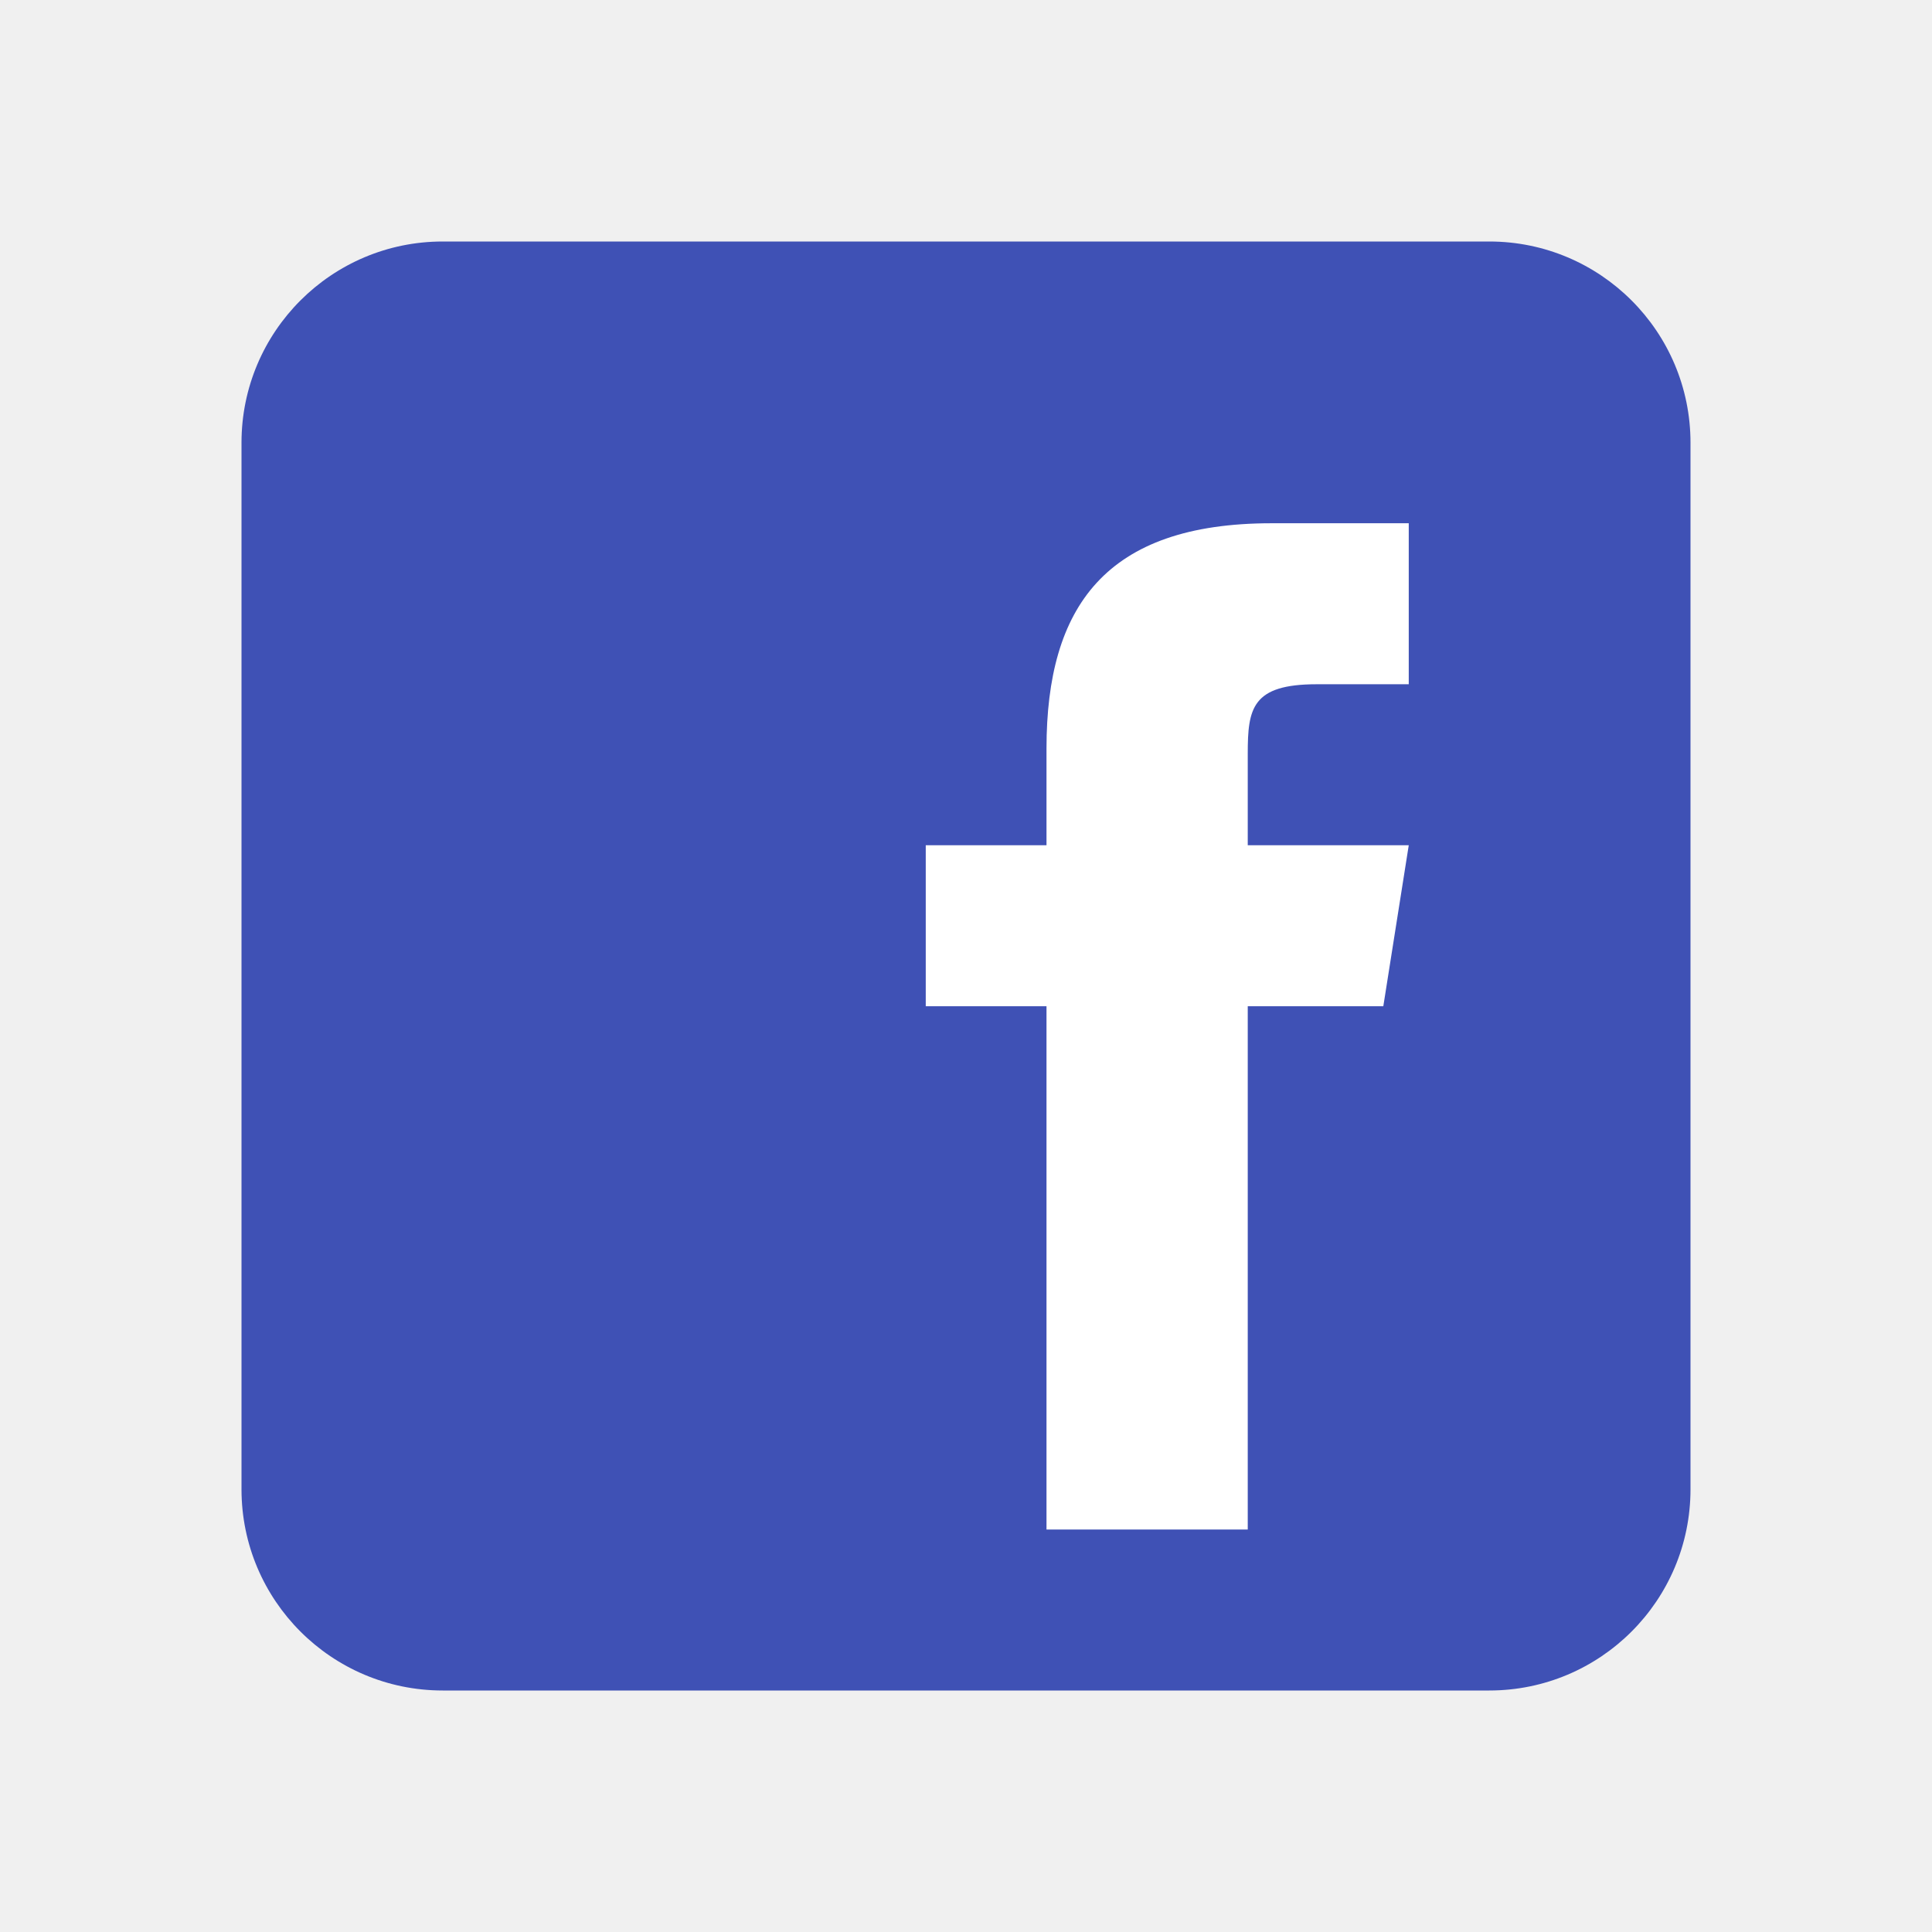
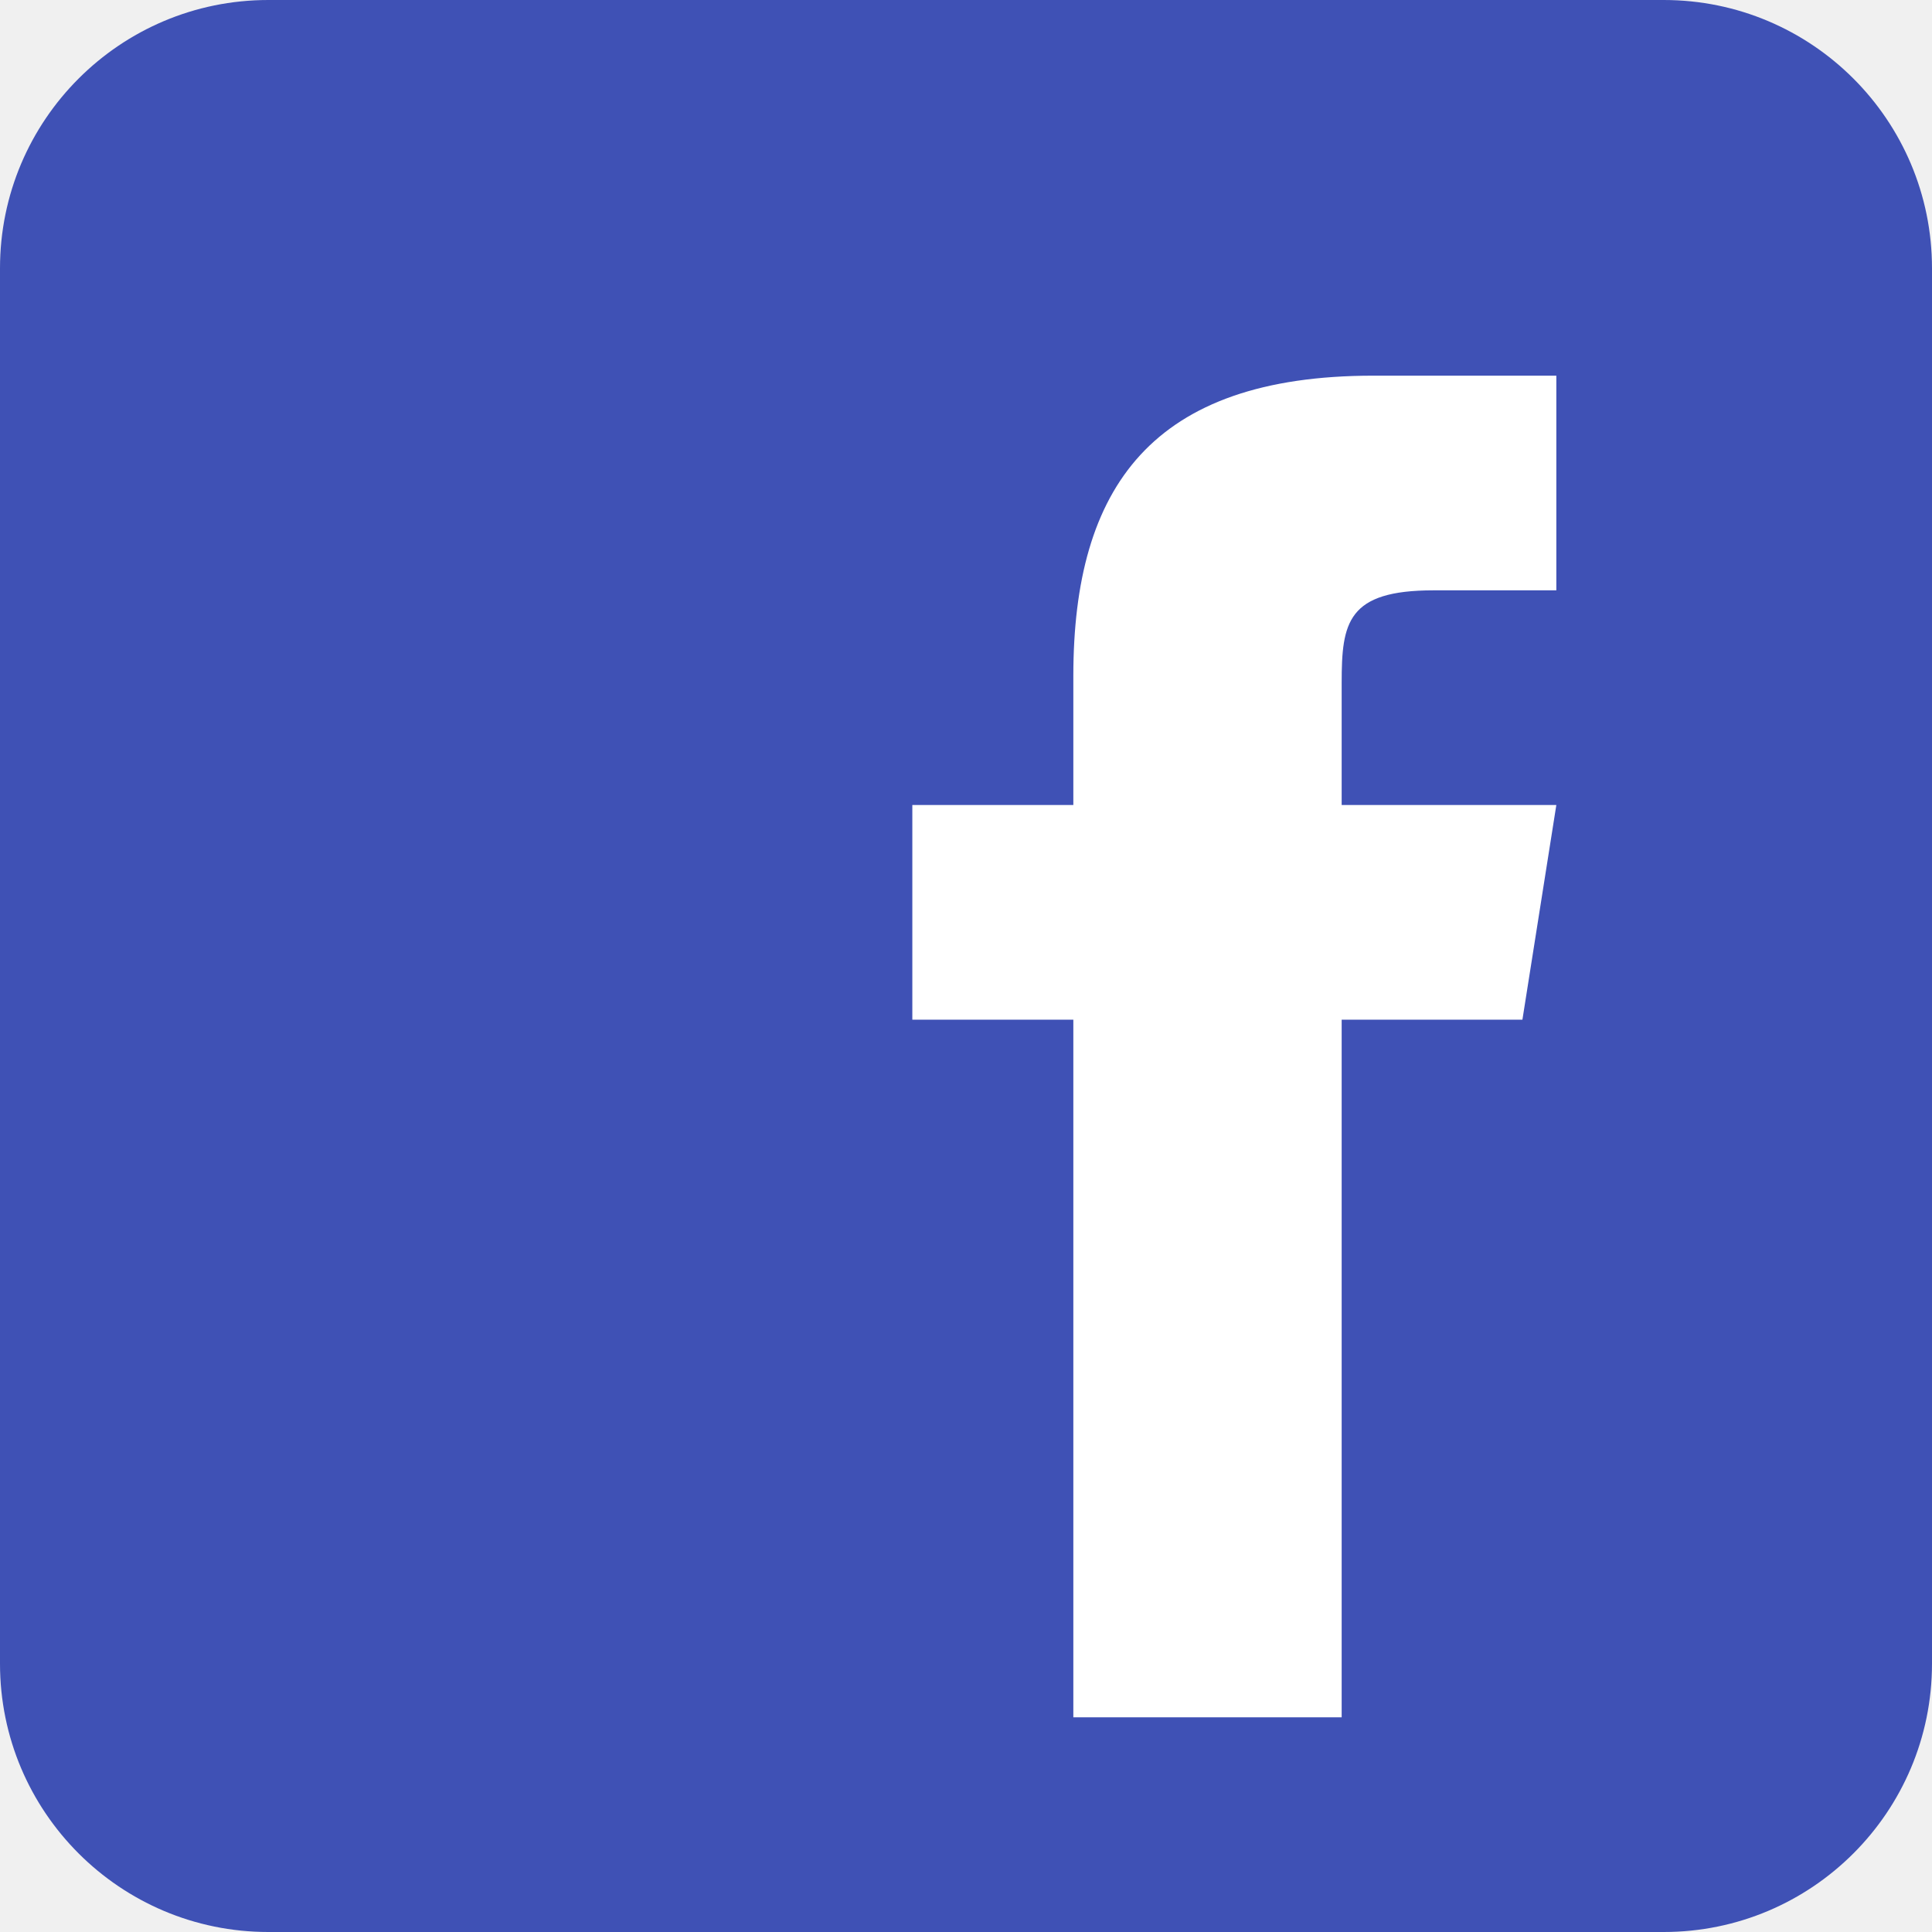
- <svg xmlns="http://www.w3.org/2000/svg" viewBox="0 0 48 48" width="100%" height="100%">
+ <svg xmlns="http://www.w3.org/2000/svg" viewBox="6 6 36 36">
  <path fill="#3F51B5" d="M42,37c0,2.762-2.238,5-5,5H11c-2.761,0-5-2.238-5-5V11c0-2.762,2.239-5,5-5h26c2.762,0,5,2.238,5,5V37z" />
  <path fill="#FFF" d="M34.368,25H31v13h-5V25h-3v-4h3v-2.41c0.002-3.508,1.459-5.59,5.592-5.59H35v4h-2.287C31.104,17,31,17.6,31,18.723V21h4L34.368,25z" />
</svg>
